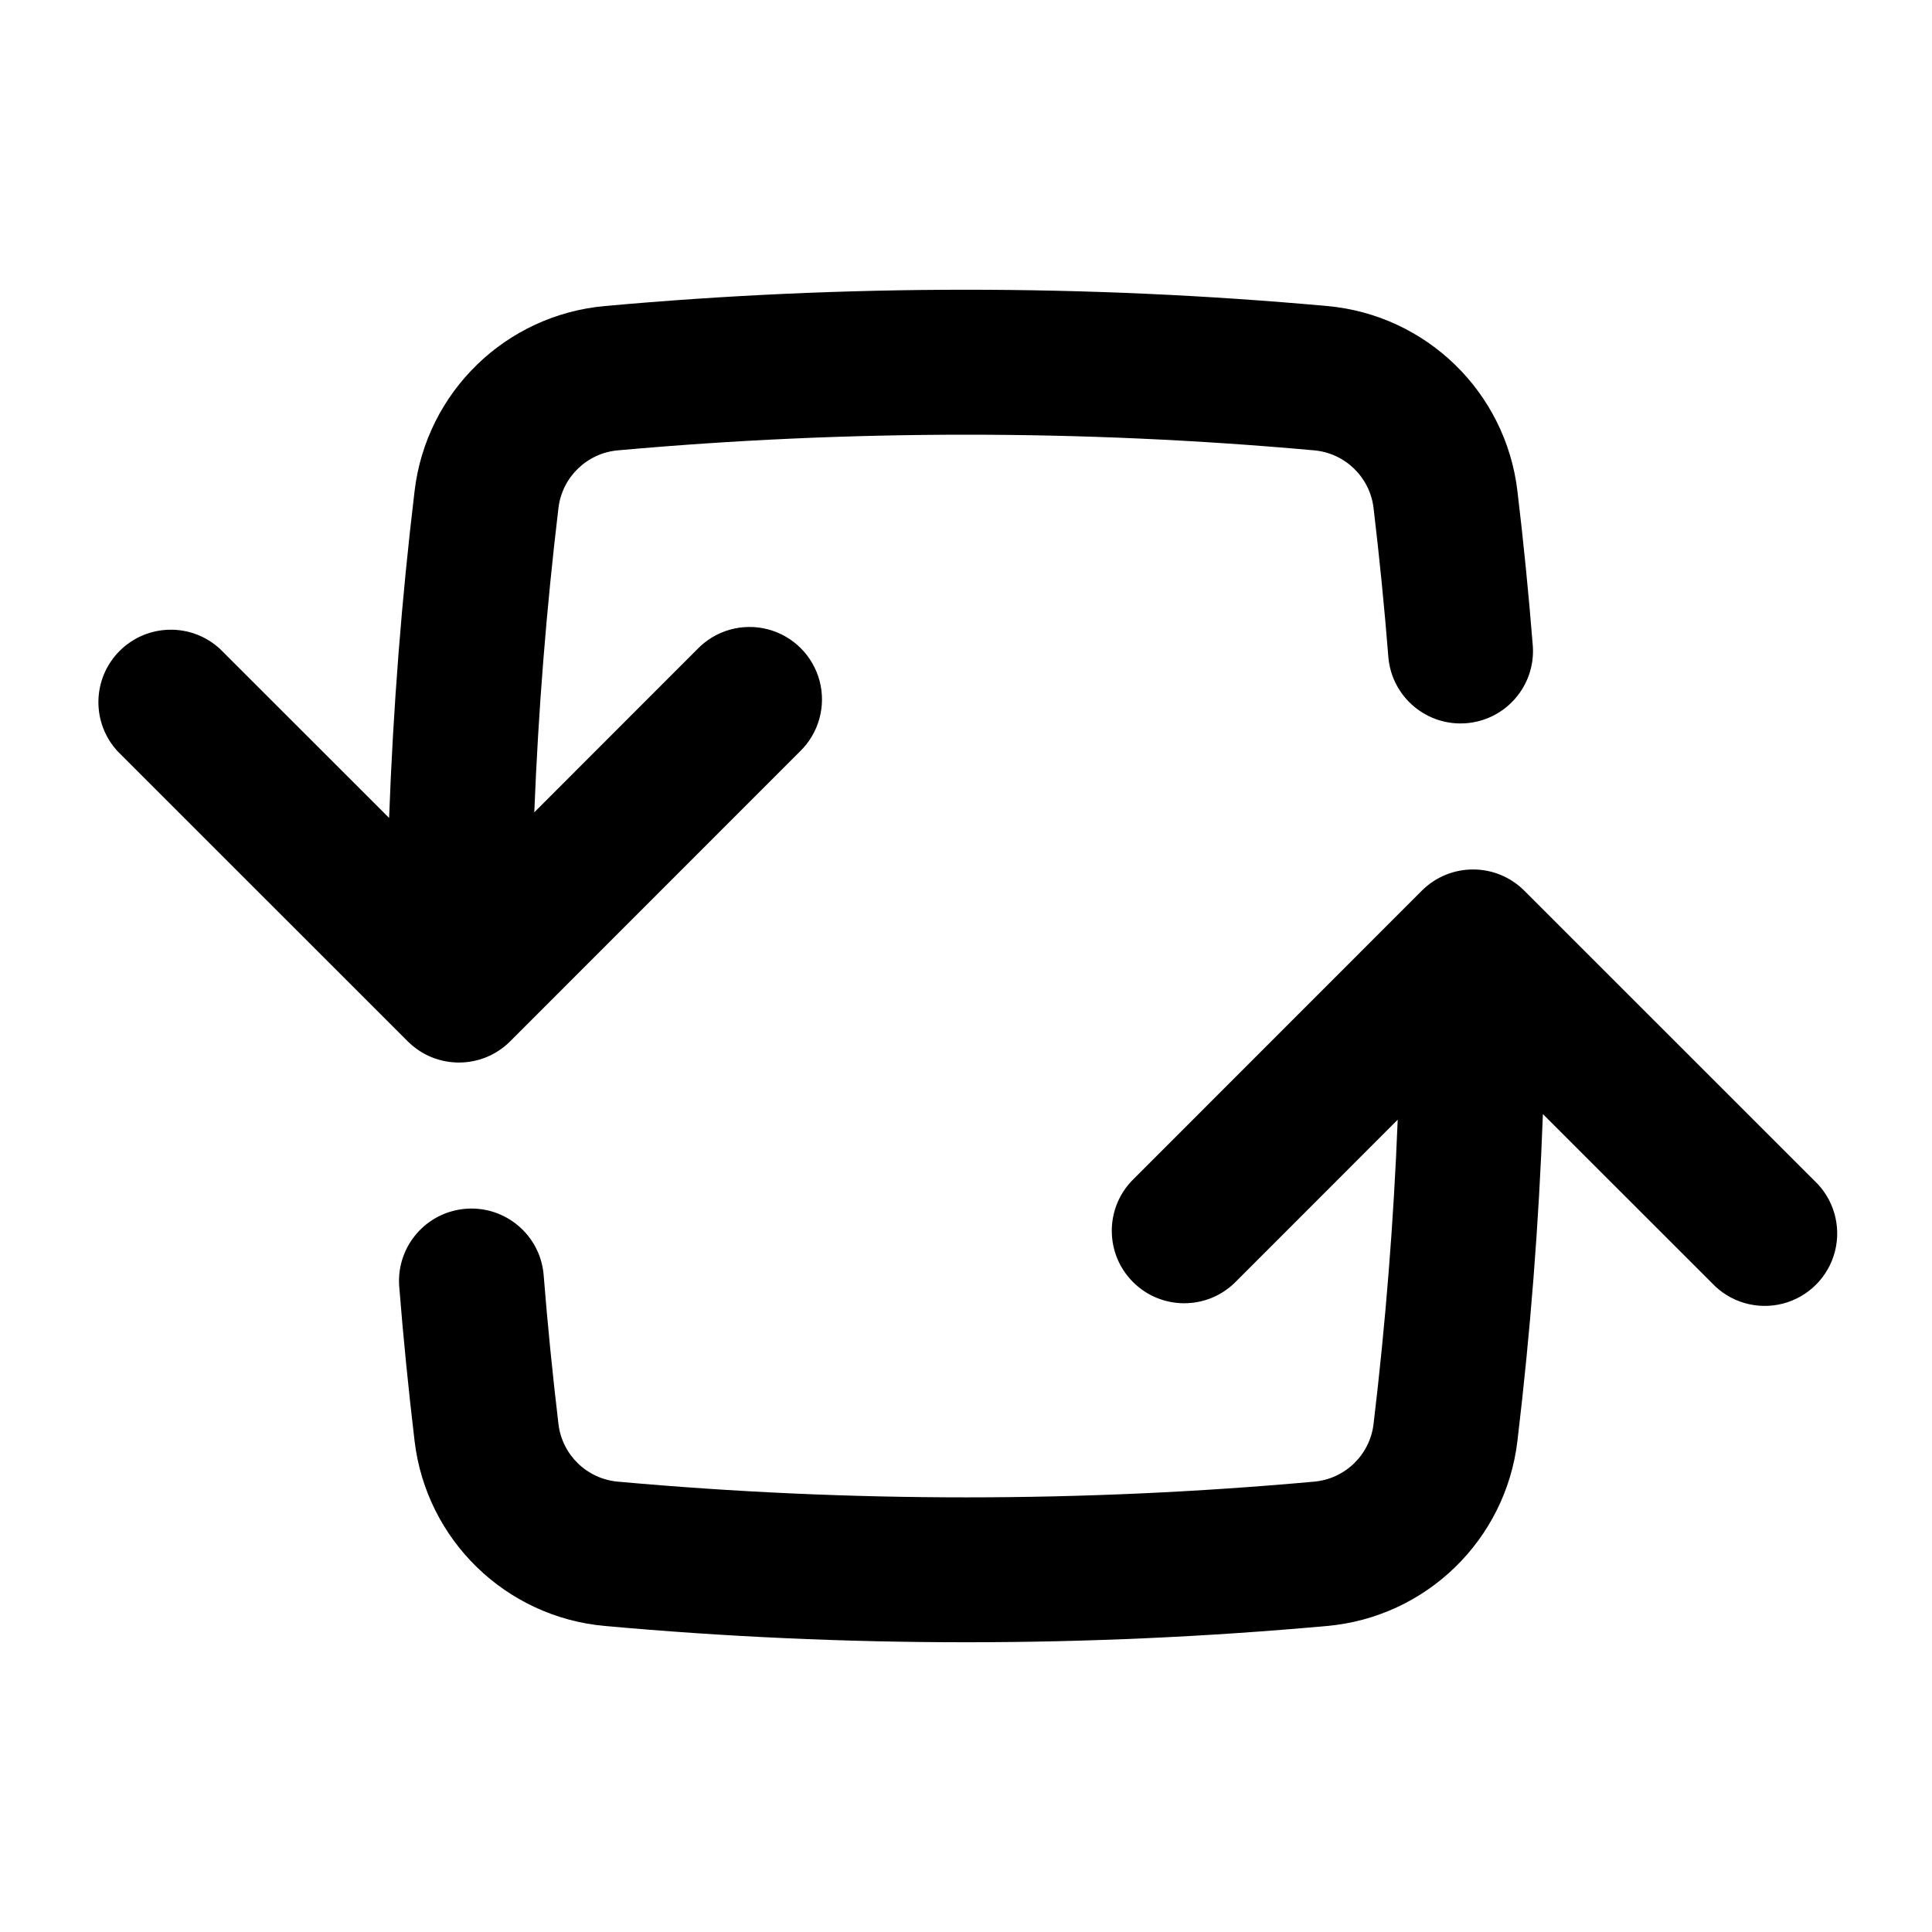
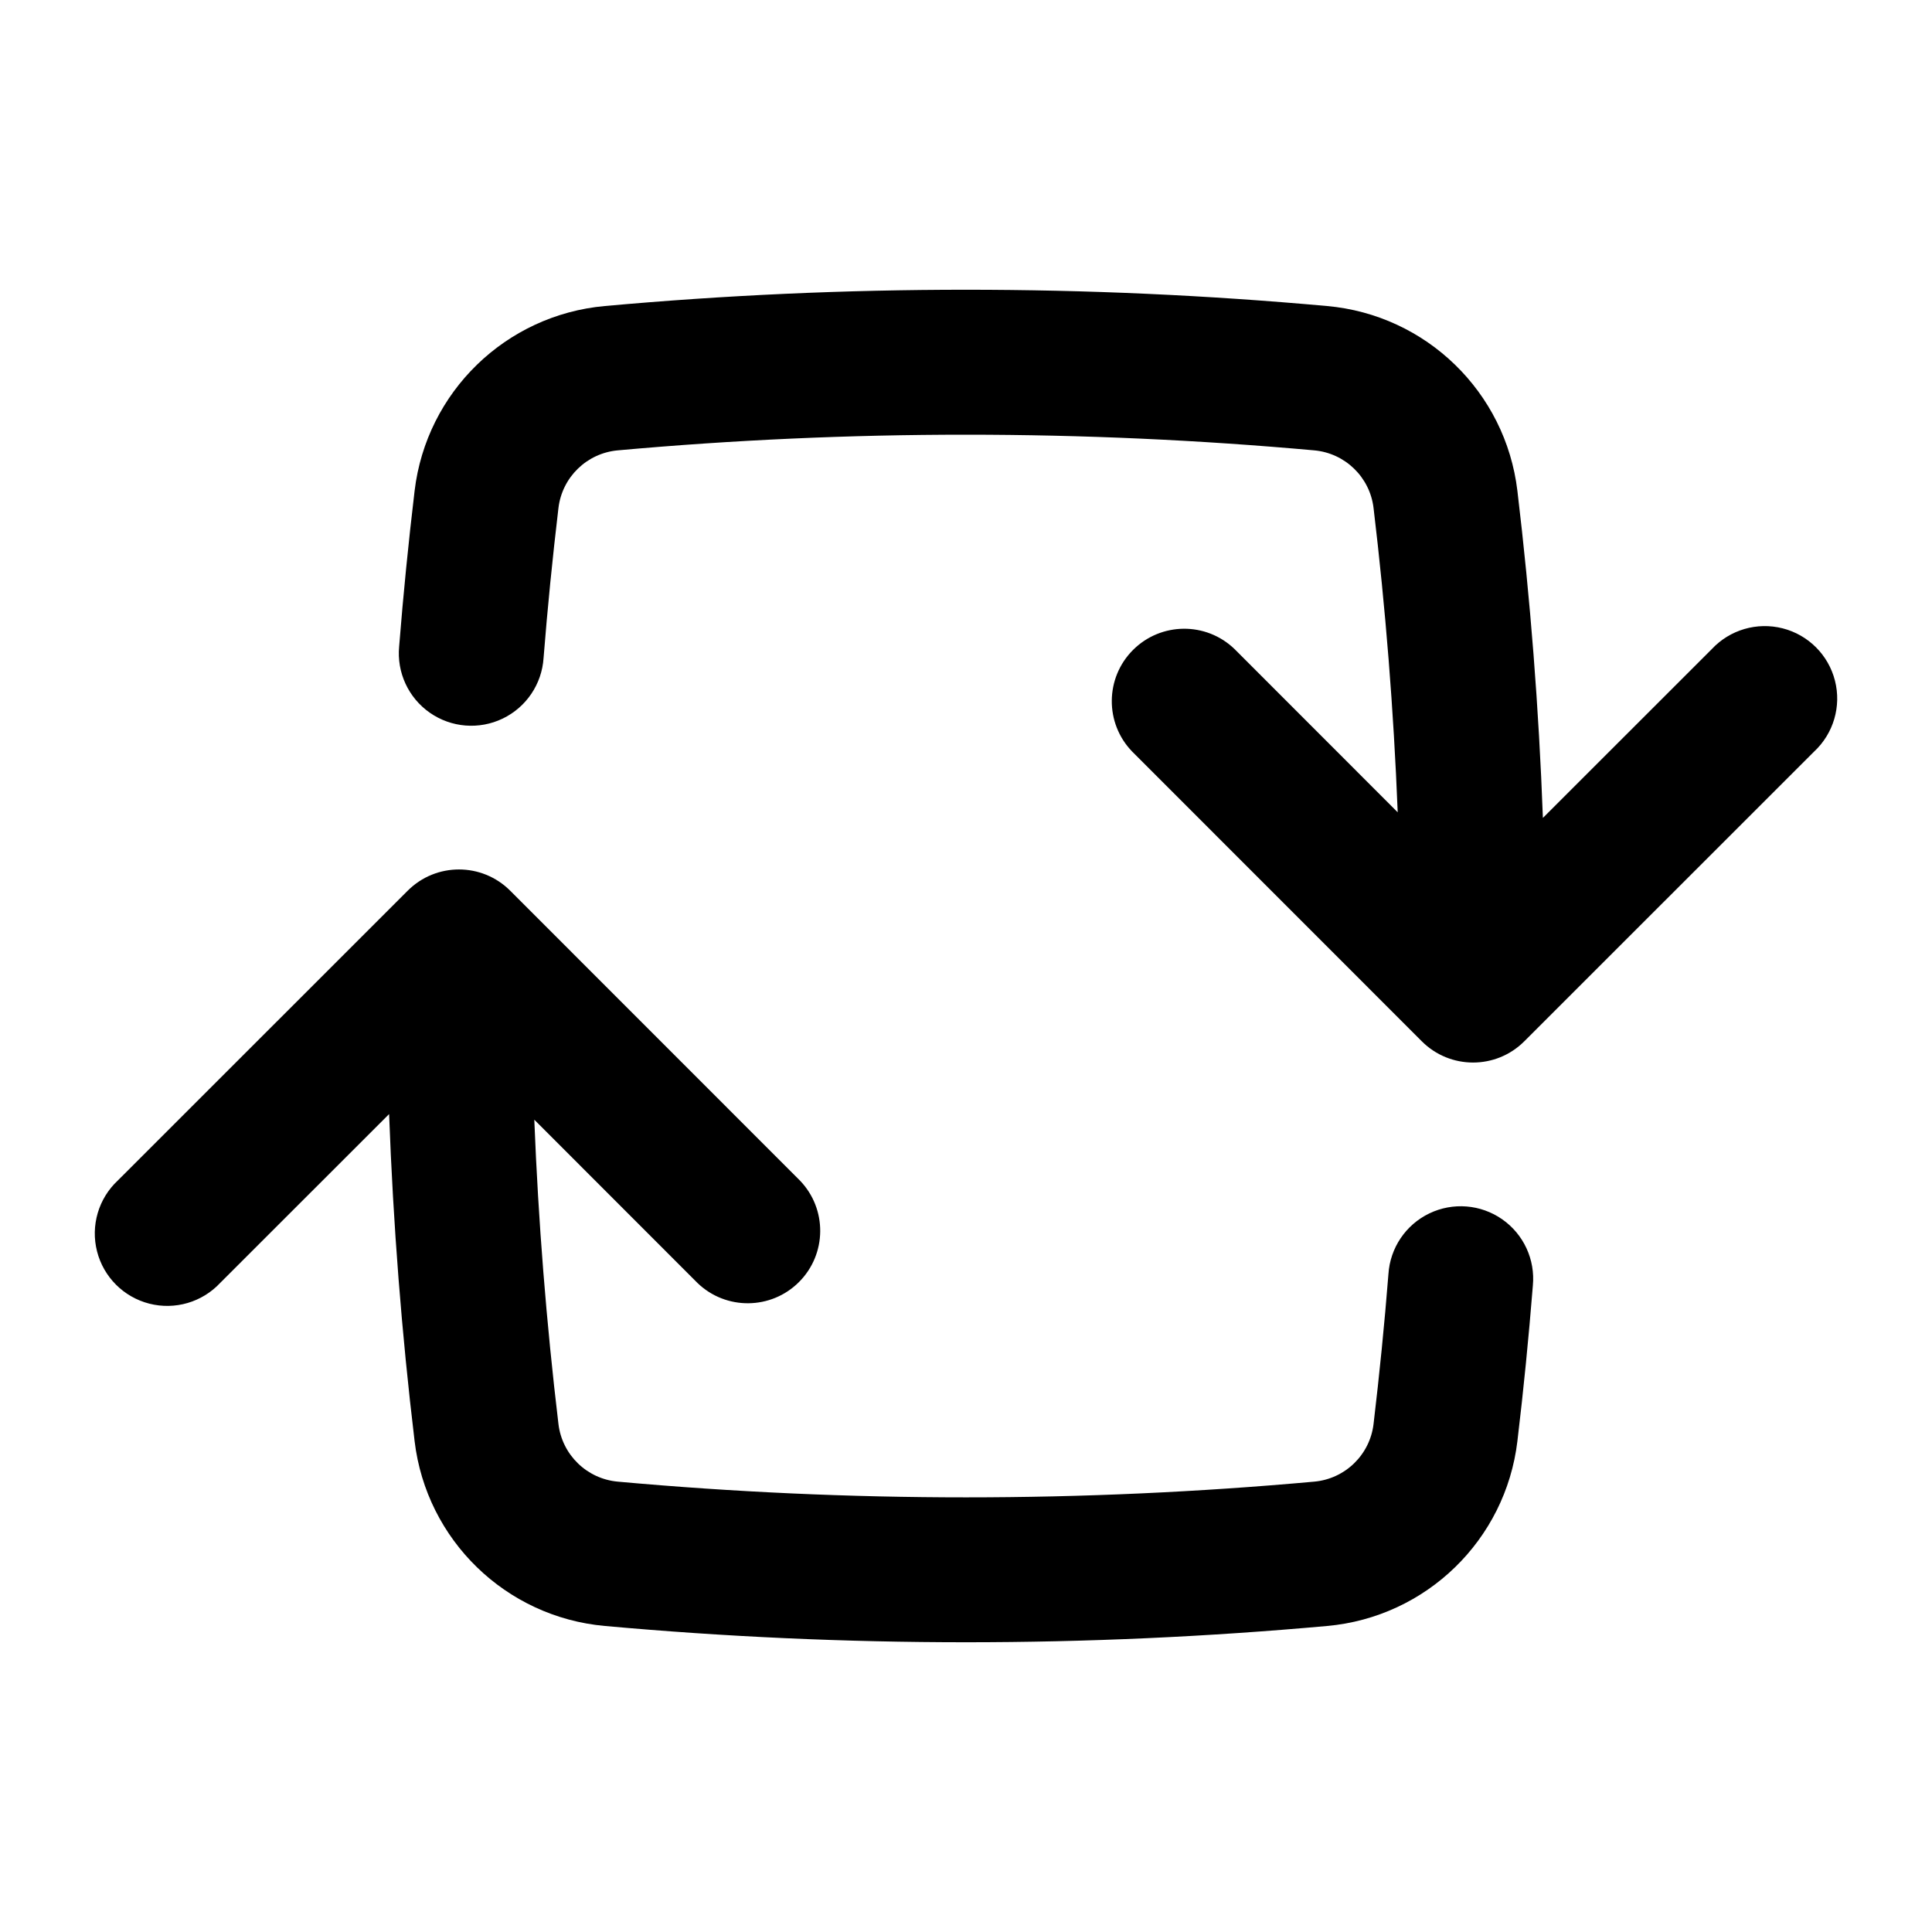
<svg xmlns="http://www.w3.org/2000/svg" viewBox="0 0 20 20" fill="currentColor" aria-hidden="true">
-   <path fill-rule="evenodd" d="M10 4.5c-1.215 0-2.417.055-3.604.162a.68.68 0 00-.615.597 39.78 39.78 0 00-.25 3.15l1.689-1.69A.75.75 0 118.28 7.78l-2.999 3a.75.75 0 01-1.06 0l-3.001-3a.75.75 0 011.06-1.06l1.748 1.747c.042-1.141.13-2.27.264-3.386a2.18 2.18 0 011.97-1.913 41.51 41.51 0 017.477 0 2.18 2.18 0 011.969 1.913c.064.534.117 1.07.16 1.61a.75.75 0 01-1.495.12 39.518 39.518 0 00-.154-1.552.68.68 0 00-.615-.597A40.013 40.013 0 0010 4.5zm4.719 4.72a.75.75 0 011.06 0l3.001 3a.75.75 0 11-1.06 1.06l-1.748-1.747a41.309 41.309 0 01-.264 3.386 2.18 2.18 0 01-1.97 1.913 41.534 41.534 0 01-7.477 0 2.18 2.18 0 01-1.969-1.913 41.176 41.176 0 01-.16-1.61.75.75 0 011.495-.12c.041.52.093 1.037.154 1.552a.68.68 0 00.615.597 40.012 40.012 0 007.208 0 .68.68 0 00.615-.597c.124-1.038.208-2.088.25-3.15l-1.689 1.69a.75.75 0 01-1.06-1.061l2.999-3z" clip-rule="evenodd" />
+   <path fill-rule="evenodd" d="M10 4.5c1.215 0 2.417.055 3.604.162a.68.68 0 01.615.597c.124 1.038.208 2.088.25 3.15l-1.689-1.69a.75.75 0 00-1.06 1.061l2.999 3a.75.75 0 001.06 0l3.001-3a.75.75 0 10-1.06-1.06l-1.748 1.747a41.31 41.31 0 00-.264-3.386 2.18 2.18 0 00-1.97-1.913 41.512 41.512 0 00-7.477 0 2.18 2.18 0 00-1.969 1.913 41.16 41.16 0 00-.16 1.61.75.75 0 101.495.12c.041-.52.093-1.038.154-1.552a.68.68 0 01.615-.597A40.012 40.012 0 0110 4.5zM5.281 9.22a.75.75 0 00-1.06 0l-3.001 3a.75.75 0 101.06 1.06l1.748-1.747c.042 1.141.13 2.27.264 3.386a2.18 2.18 0 001.97 1.913 41.533 41.533 0 007.477 0 2.18 2.18 0 001.969-1.913c.064-.534.117-1.071.16-1.61a.75.75 0 10-1.495-.12c-.041.52-.093 1.037-.154 1.552a.68.68 0 01-.615.597 40.013 40.013 0 01-7.208 0 .68.68 0 01-.615-.597 39.785 39.785 0 01-.25-3.15l1.689 1.69a.75.75 0 001.06-1.061l-2.999-3z" clip-rule="evenodd" />
</svg>
